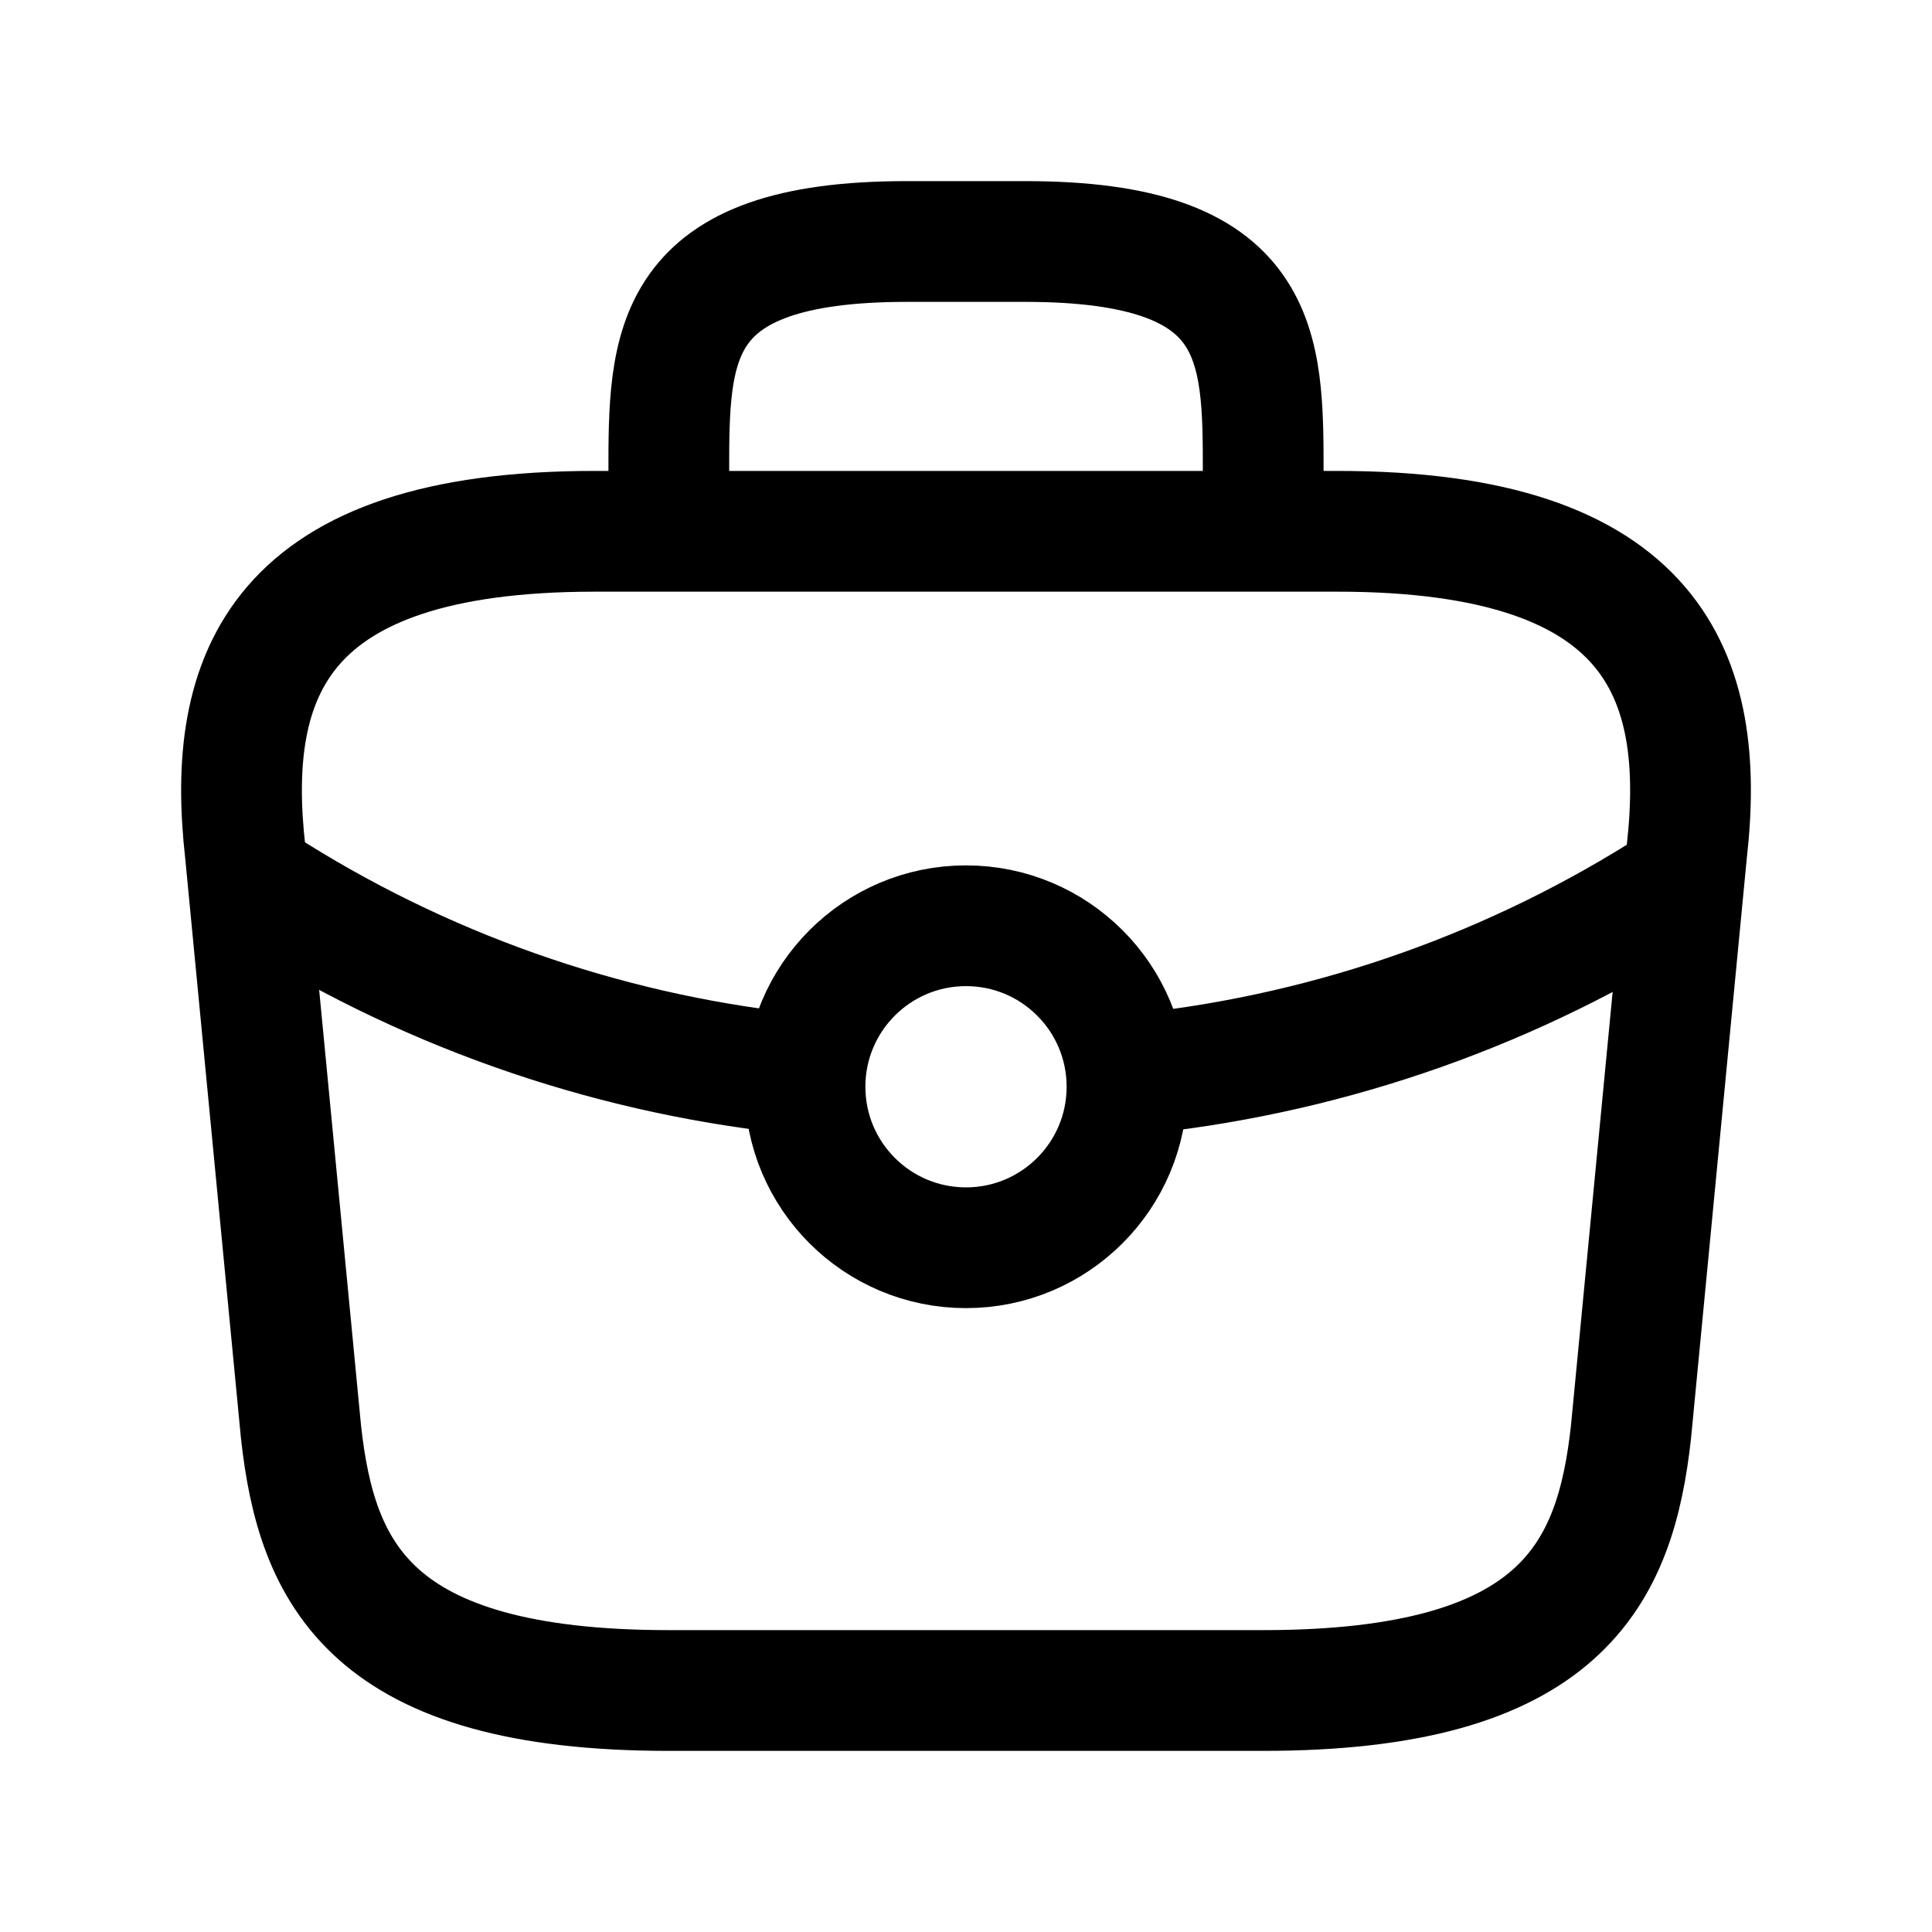
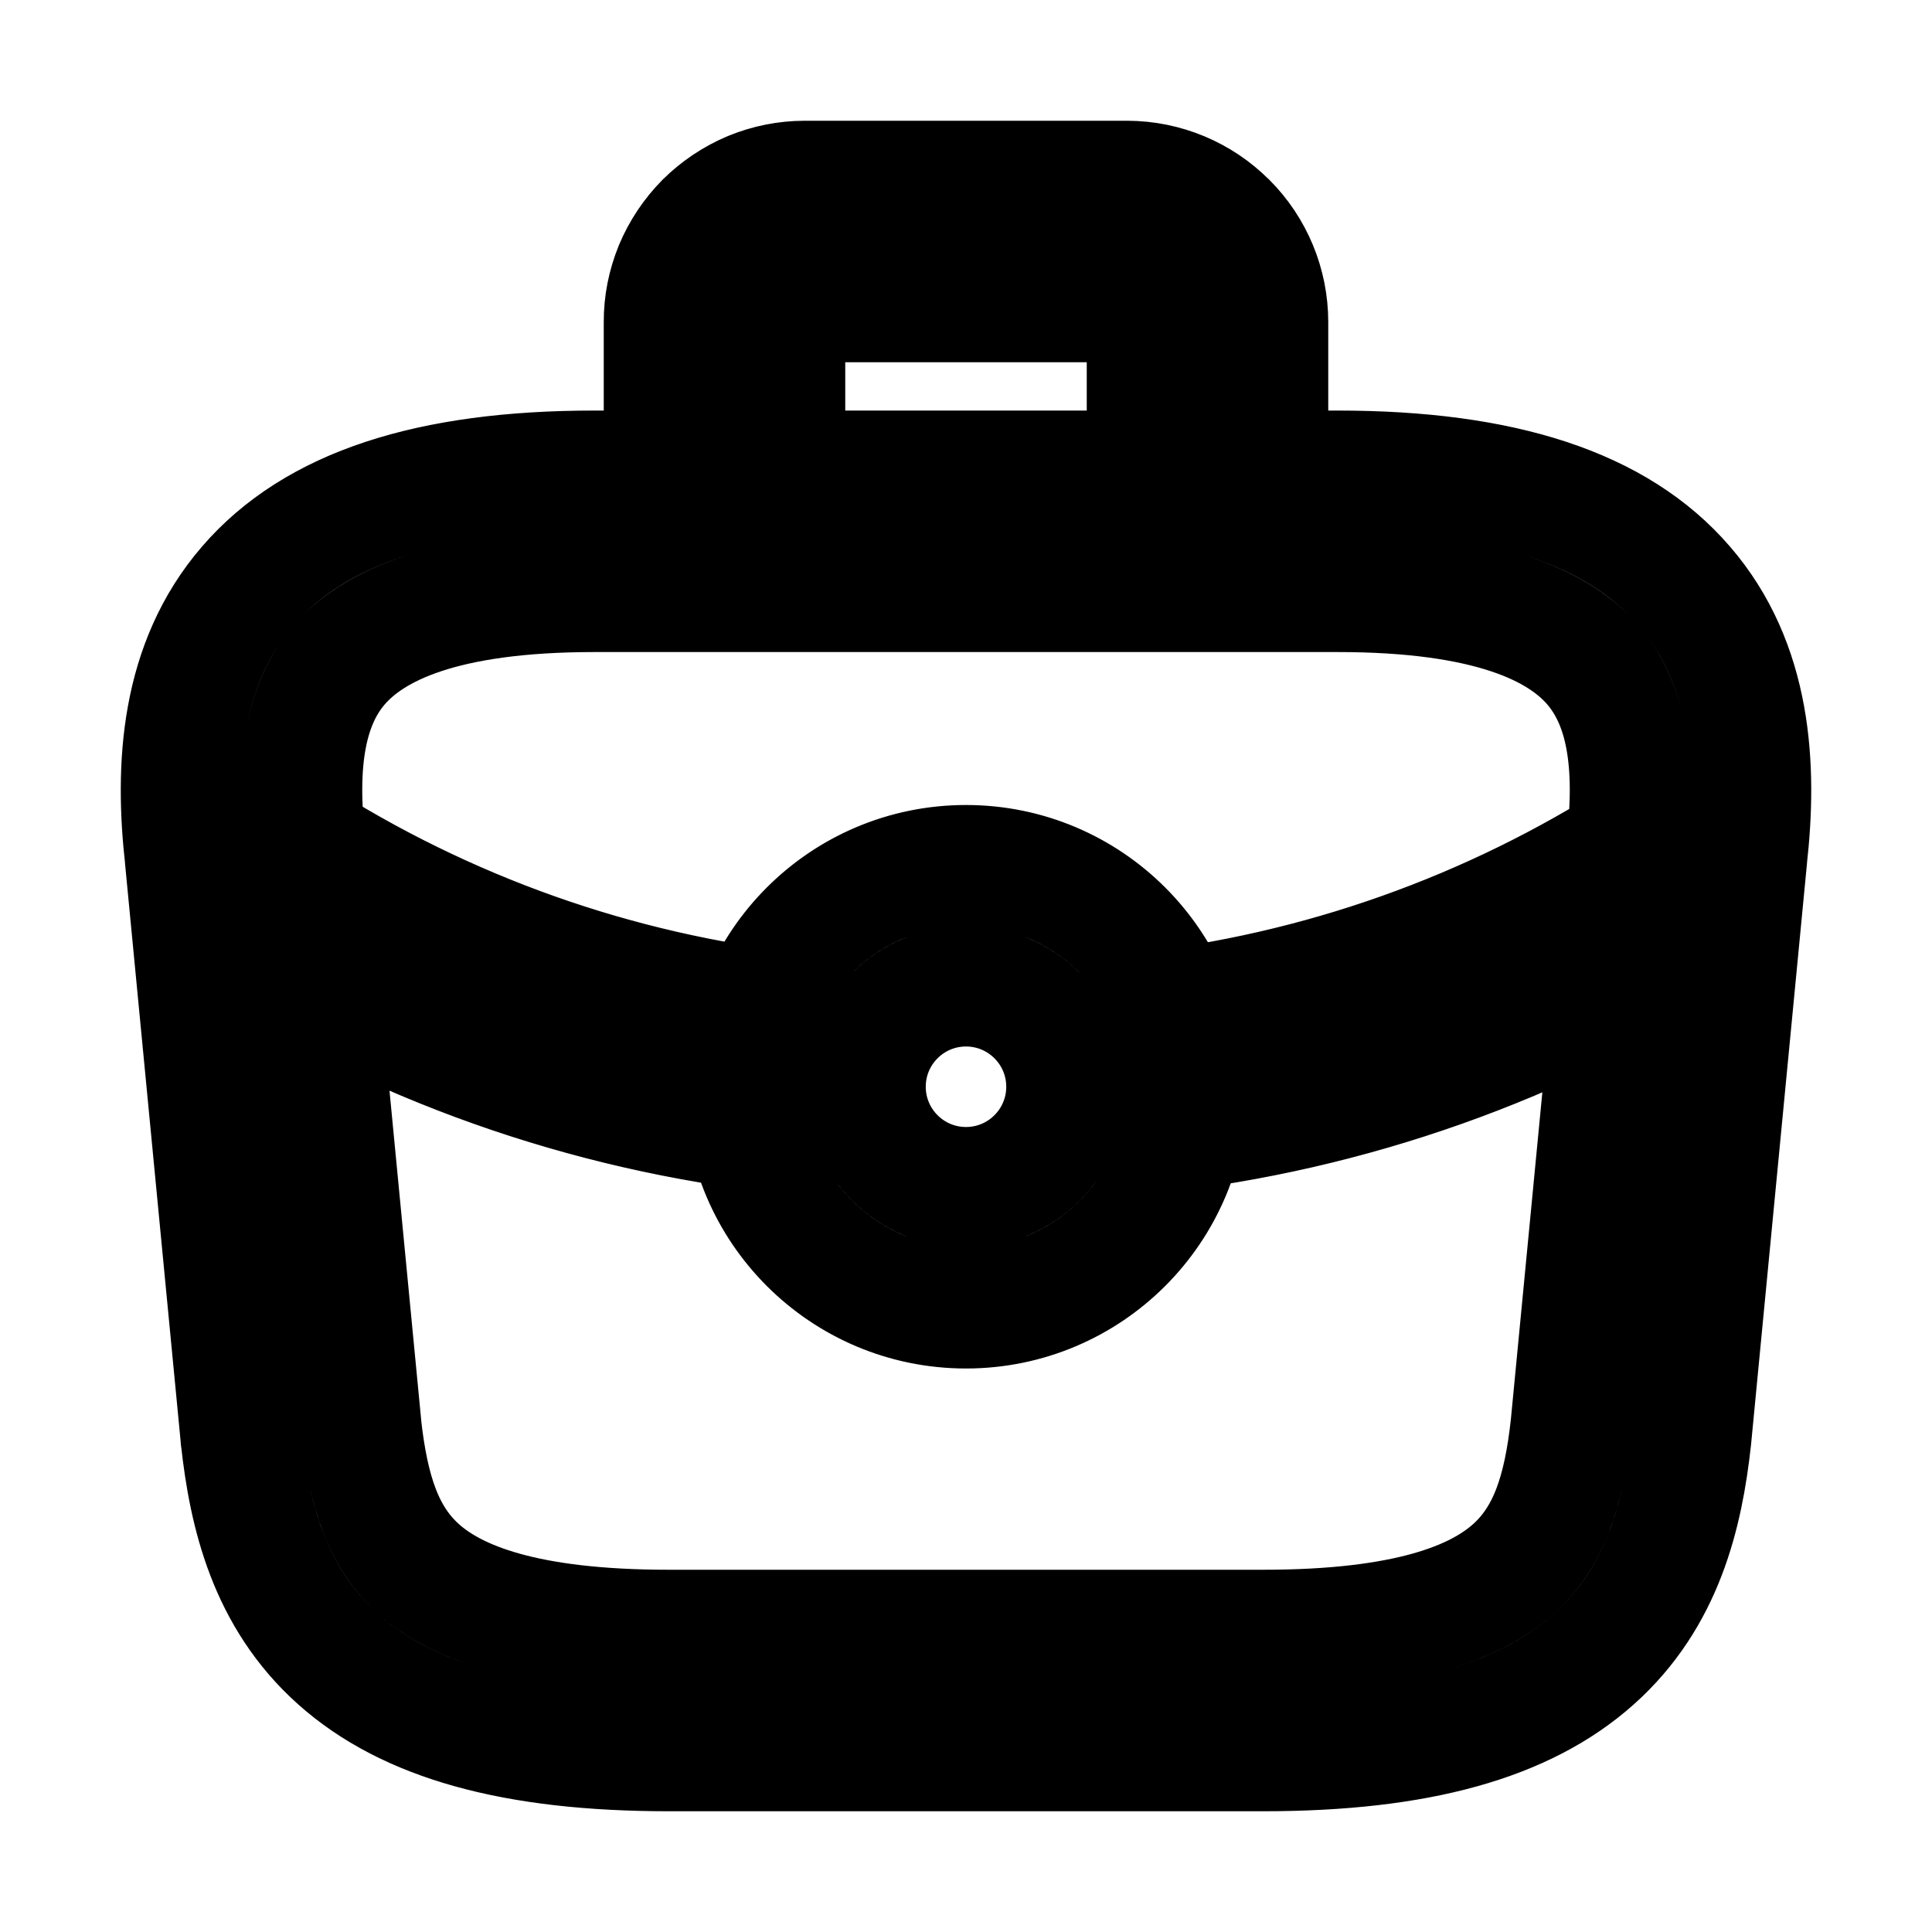
<svg xmlns="http://www.w3.org/2000/svg" width="24" height="24" fill="none" viewBox="0 0 24 24" stroke-width="1.5" stroke="currentColor" stroke-linecap="round" stroke-linejoin="round">
-   <path d="M8.308 21h7.384c3.71 0 4.375-1.45 4.569-3.213l.692-7.2c.25-2.196-.397-3.987-4.338-3.987h-9.23c-3.941 0-4.587 1.791-4.338 3.987l.692 7.2C3.933 19.55 4.598 21 8.308 21m0-14.4v-.72c0-1.593 0-2.88 2.954-2.88h1.476c2.954 0 2.954 1.287 2.954 2.88v.72" />
-   <path d="M9.812 13.331A15.26 15.26 0 0 1 3.234 11m11 2.331A15.26 15.26 0 0 0 20.812 11M14 13.5a2 2 0 1 1-4 0 2 2 0 0 1 4 0" />
+   <path d="m20.26 17.787.746.082.001-.01zm.693-7.2-.745-.085-.001.013zm-17.906 0 .747-.072-.002-.013zm.692 7.2-.746.072v.01zm5.991-3.71a.75.75 0 0 0 .163-1.491l-.081.745zm-6.09-3.708a.75.75 0 0 0-.81 1.262L3.234 11zm10.513 2.217a.75.75 0 0 0 .163 1.49l-.082-.745zm7.065-.955a.75.75 0 0 0-.81-1.262l.405.631zM14.25 6a.75.75 0 0 0 1.5 0zM15 4h.75zm-.293-.705.53-.53zM14.001 3l.002-.75H14zm-4.385.076.287.693zm-.324.217-.531-.53zm-.217.325.694.286zM9 4h.75v-.003zm-.75 2a.75.75 0 0 0 1.5 0zm.058 15v.75h7.384v-1.5H8.308zm7.384 0v.75c1.928 0 3.246-.372 4.102-1.135.868-.773 1.11-1.812 1.212-2.746l-.745-.082-.746-.082c-.09.83-.278 1.397-.719 1.79-.452.403-1.322.755-3.104.755zm4.569-3.213.746.072.693-7.2-.747-.072-.746-.072-.693 7.2zm.692-7.2.745.085c.132-1.16.058-2.427-.775-3.392-.834-.968-2.254-1.43-4.308-1.43v1.5c1.888 0 2.761.433 3.173.91.413.48.538 1.206.42 2.242zM16.615 6.6v-.75h-9.23v1.5h9.23zm-9.23 0v-.75c-2.054 0-3.474.462-4.308 1.43-.833.965-.907 2.232-.775 3.391l.745-.084.745-.085c-.117-1.036.007-1.763.42-2.242.412-.477 1.285-.91 3.173-.91zm-4.338 3.987-.747.072.693 7.2.746-.072.747-.072-.693-7.2zm.692 7.2-.745.082c.102.933.344 1.973 1.212 2.746.856.763 2.174 1.135 4.102 1.135v-1.5c-1.782 0-2.652-.352-3.104-.755-.441-.393-.628-.96-.72-1.79zM3.234 11l-.405.631a16 16 0 0 0 6.901 2.446l.082-.746.081-.745a14.5 14.5 0 0 1-6.254-2.217zm17.578 0-.405-.631a14.5 14.5 0 0 1-6.255 2.217l.082.745.08.746a16 16 0 0 0 6.903-2.446zM14 13.5h-.75c0 .69-.56 1.25-1.25 1.25v1.5a2.75 2.75 0 0 0 2.75-2.75zm-2 2v-.75c-.69 0-1.25-.56-1.25-1.25h-1.5A2.75 2.75 0 0 0 12 16.25zm-2-2h.75c0-.69.56-1.25 1.25-1.25v-1.5a2.75 2.75 0 0 0-2.75 2.75zm2-2v.75c.69 0 1.25.56 1.25 1.25h1.5A2.75 2.75 0 0 0 12 10.75zm3-5.501h.75v-2h-1.5v2zm0-2h.75a1.75 1.75 0 0 0-.512-1.235l-.53.53-.531.53A.25.25 0 0 1 14.25 4zm-.293-.705.53-.53a1.75 1.75 0 0 0-1.234-.514L14 3l-.002.75c.067 0 .13.027.178.074zM14.001 3v-.75H9.999v1.5h4.002zM9.999 3v-.75c-.23 0-.457.045-.67.133l.287.693.287.693A.3.3 0 0 1 10 3.75zm-.383.076-.287-.693a1.8 1.8 0 0 0-.568.38l.53.53.531.53a.3.3 0 0 1 .081-.054zm-.324.217-.531-.53a1.8 1.8 0 0 0-.38.57l.694.285.694.286a.3.3 0 0 1 .053-.08zm-.217.325-.693-.286c-.088.213-.133.44-.132.67H9l.75-.003q0-.049.019-.094zM9 4h-.75v2h1.5V4z" />
</svg>
